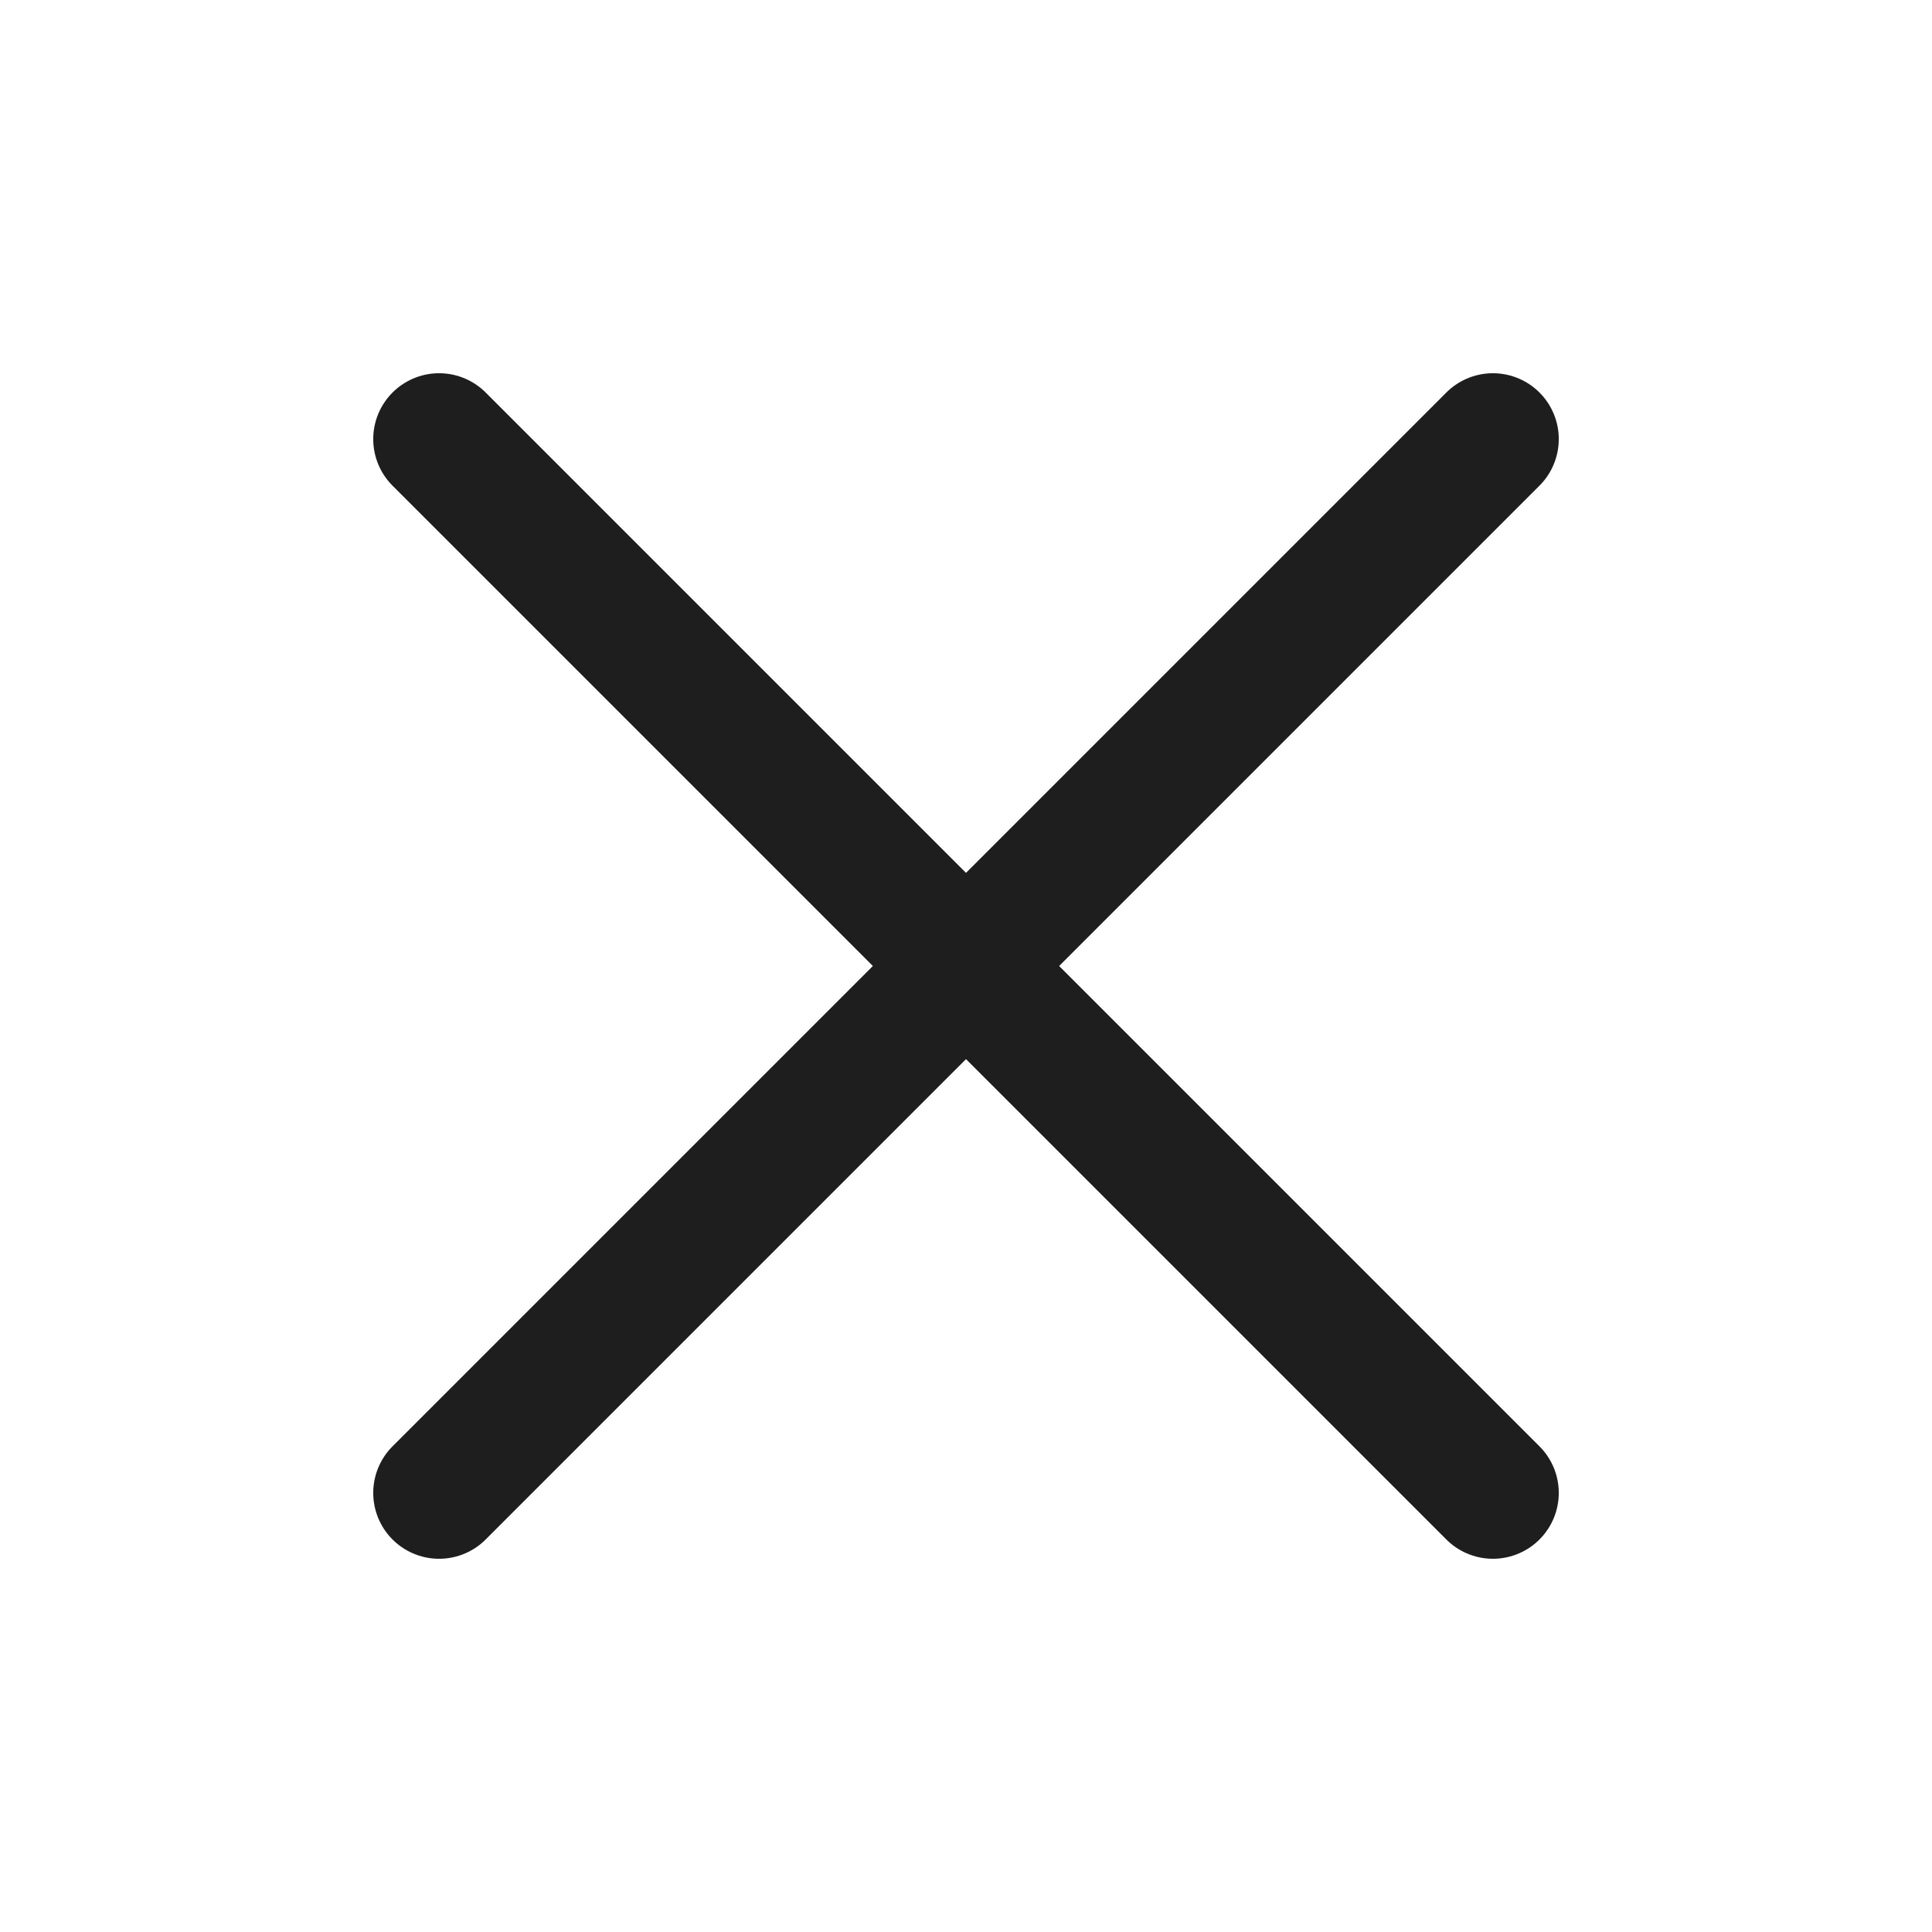
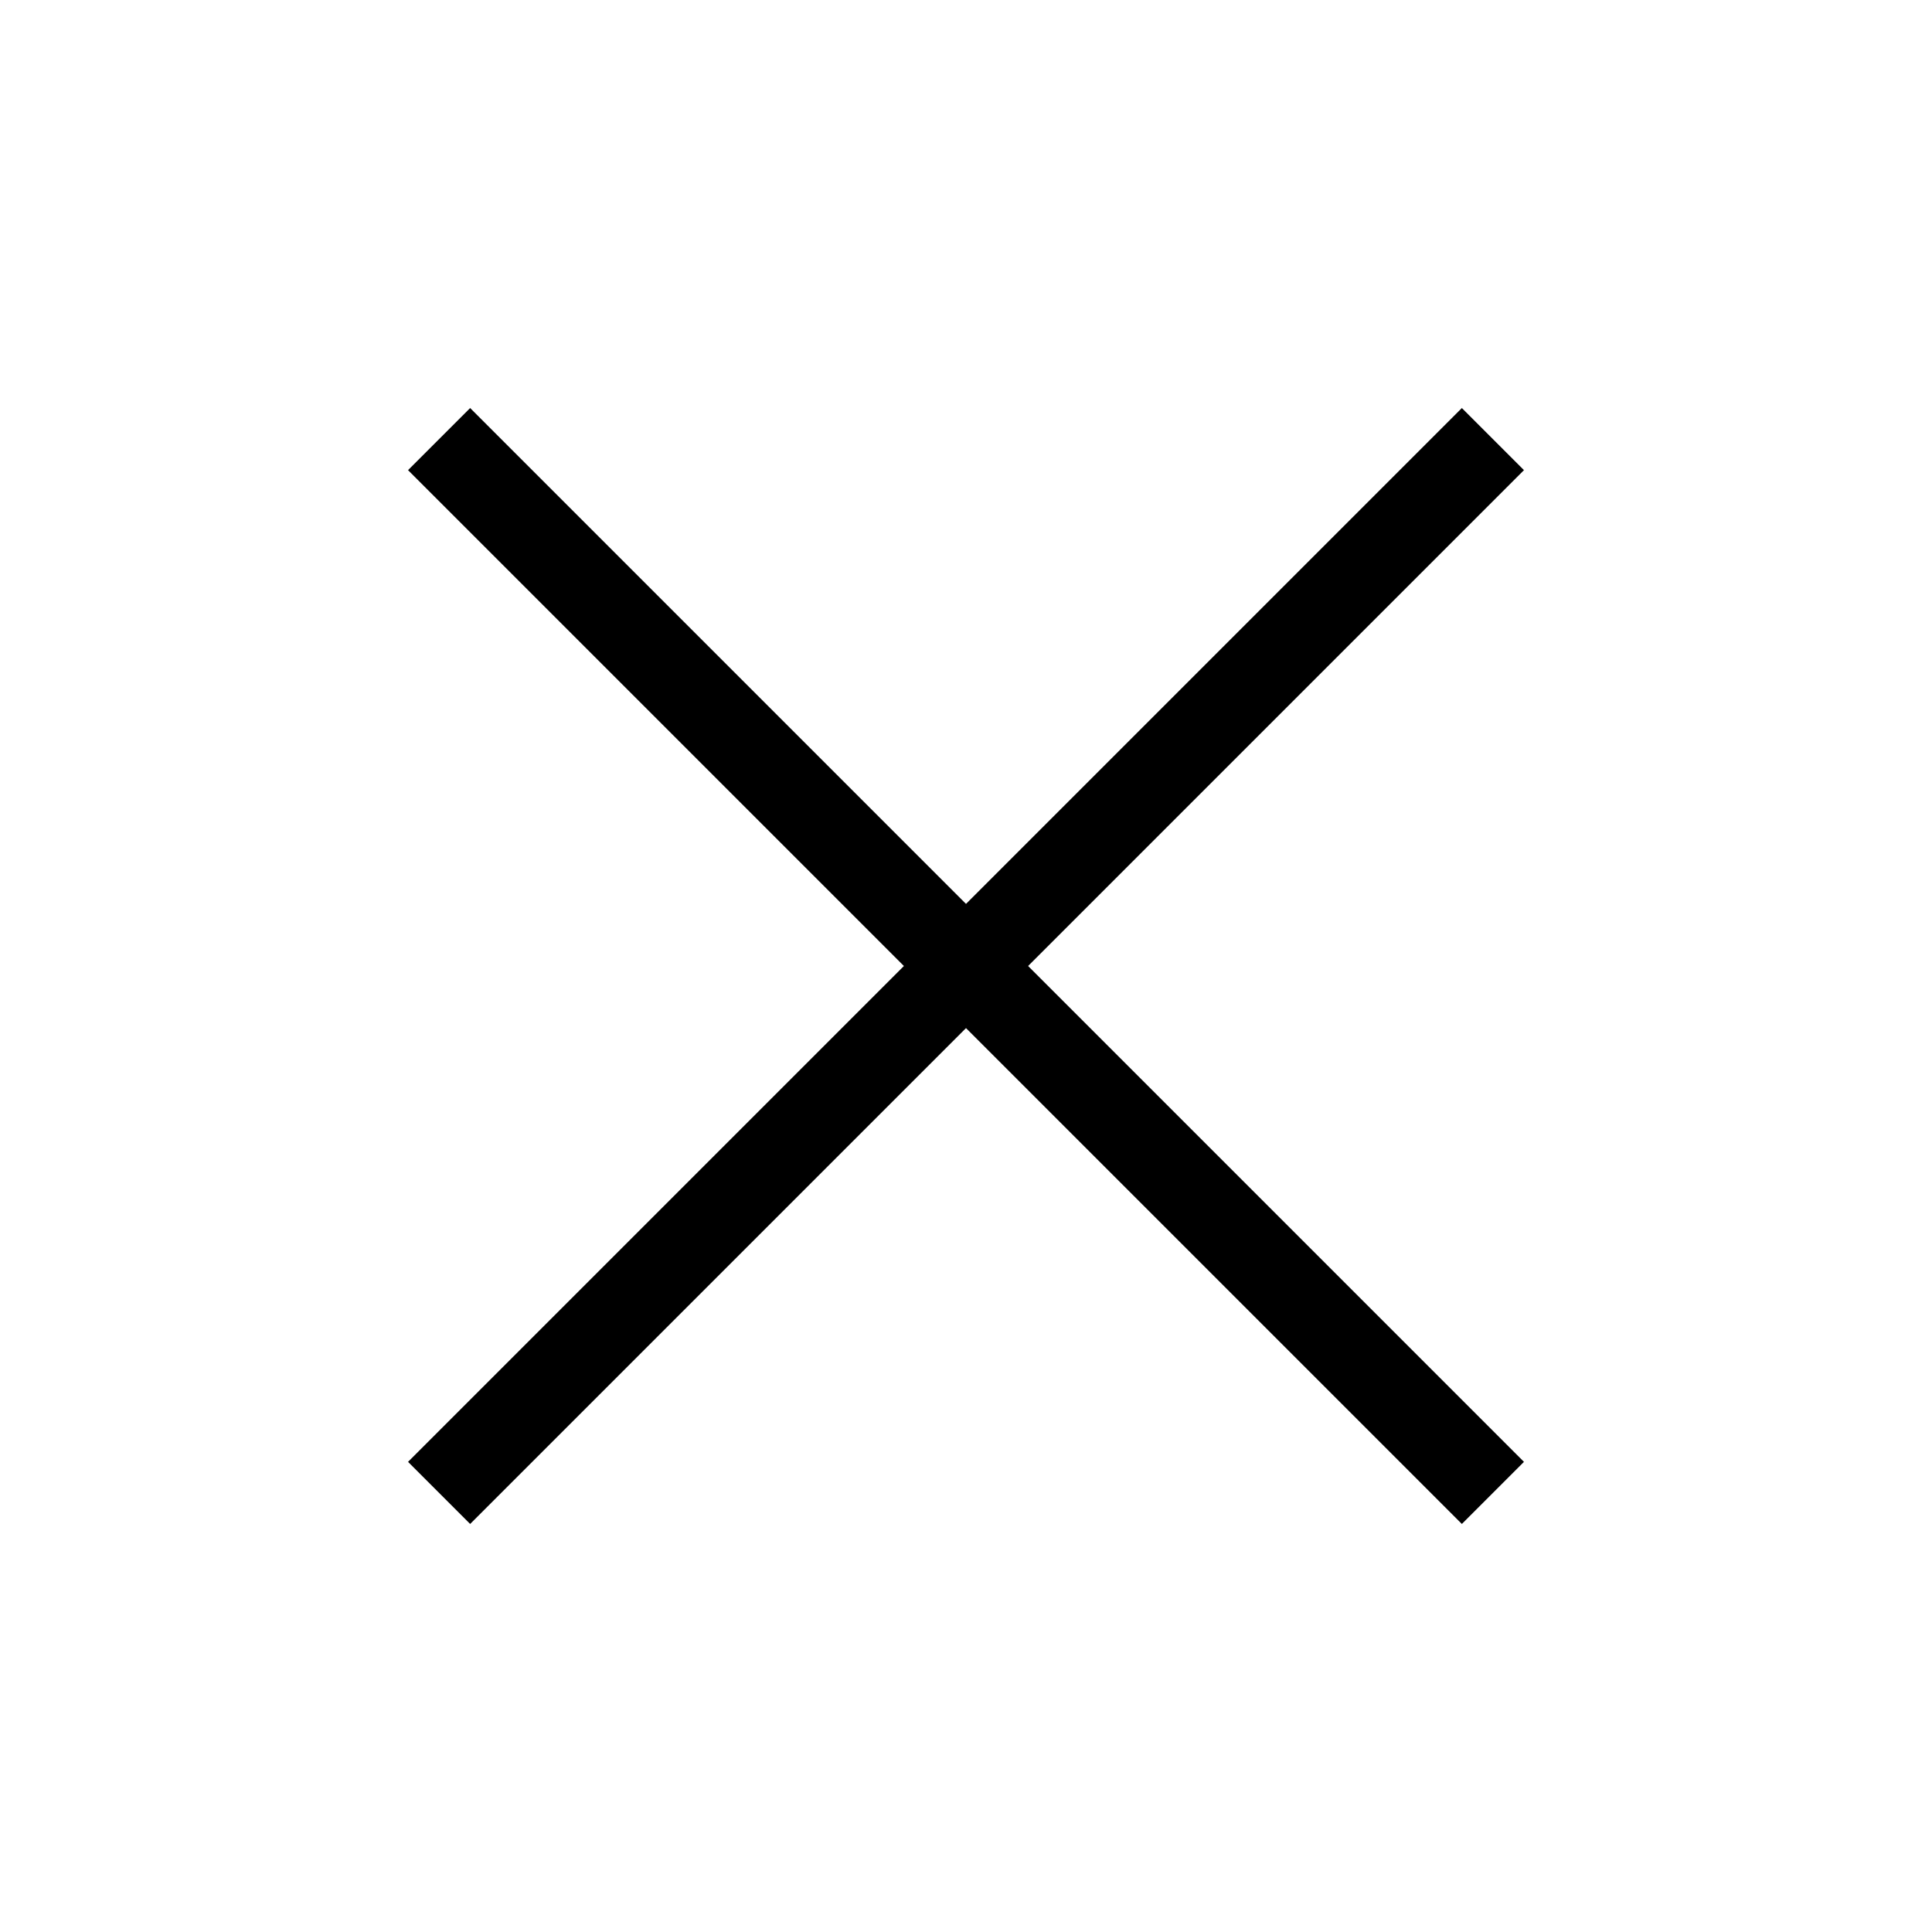
<svg xmlns="http://www.w3.org/2000/svg" width="22" height="22" viewBox="0 0 22 22" fill="none">
-   <path d="M17 5L5 17" stroke="#1E1E1E" stroke-width="1.5" stroke-linecap="round" />
-   <path d="M5 5L17 17" stroke="#1E1E1E" stroke-width="1.5" stroke-linecap="round" />
+   <path d="M17 5L5 17" stroke="currentColor" strokeWidth="1.5" strokeLinecap="round" />
+   <path d="M5 5L17 17" stroke="currentColor" strokeWidth="1.5" strokeLinecap="round" />
</svg>
